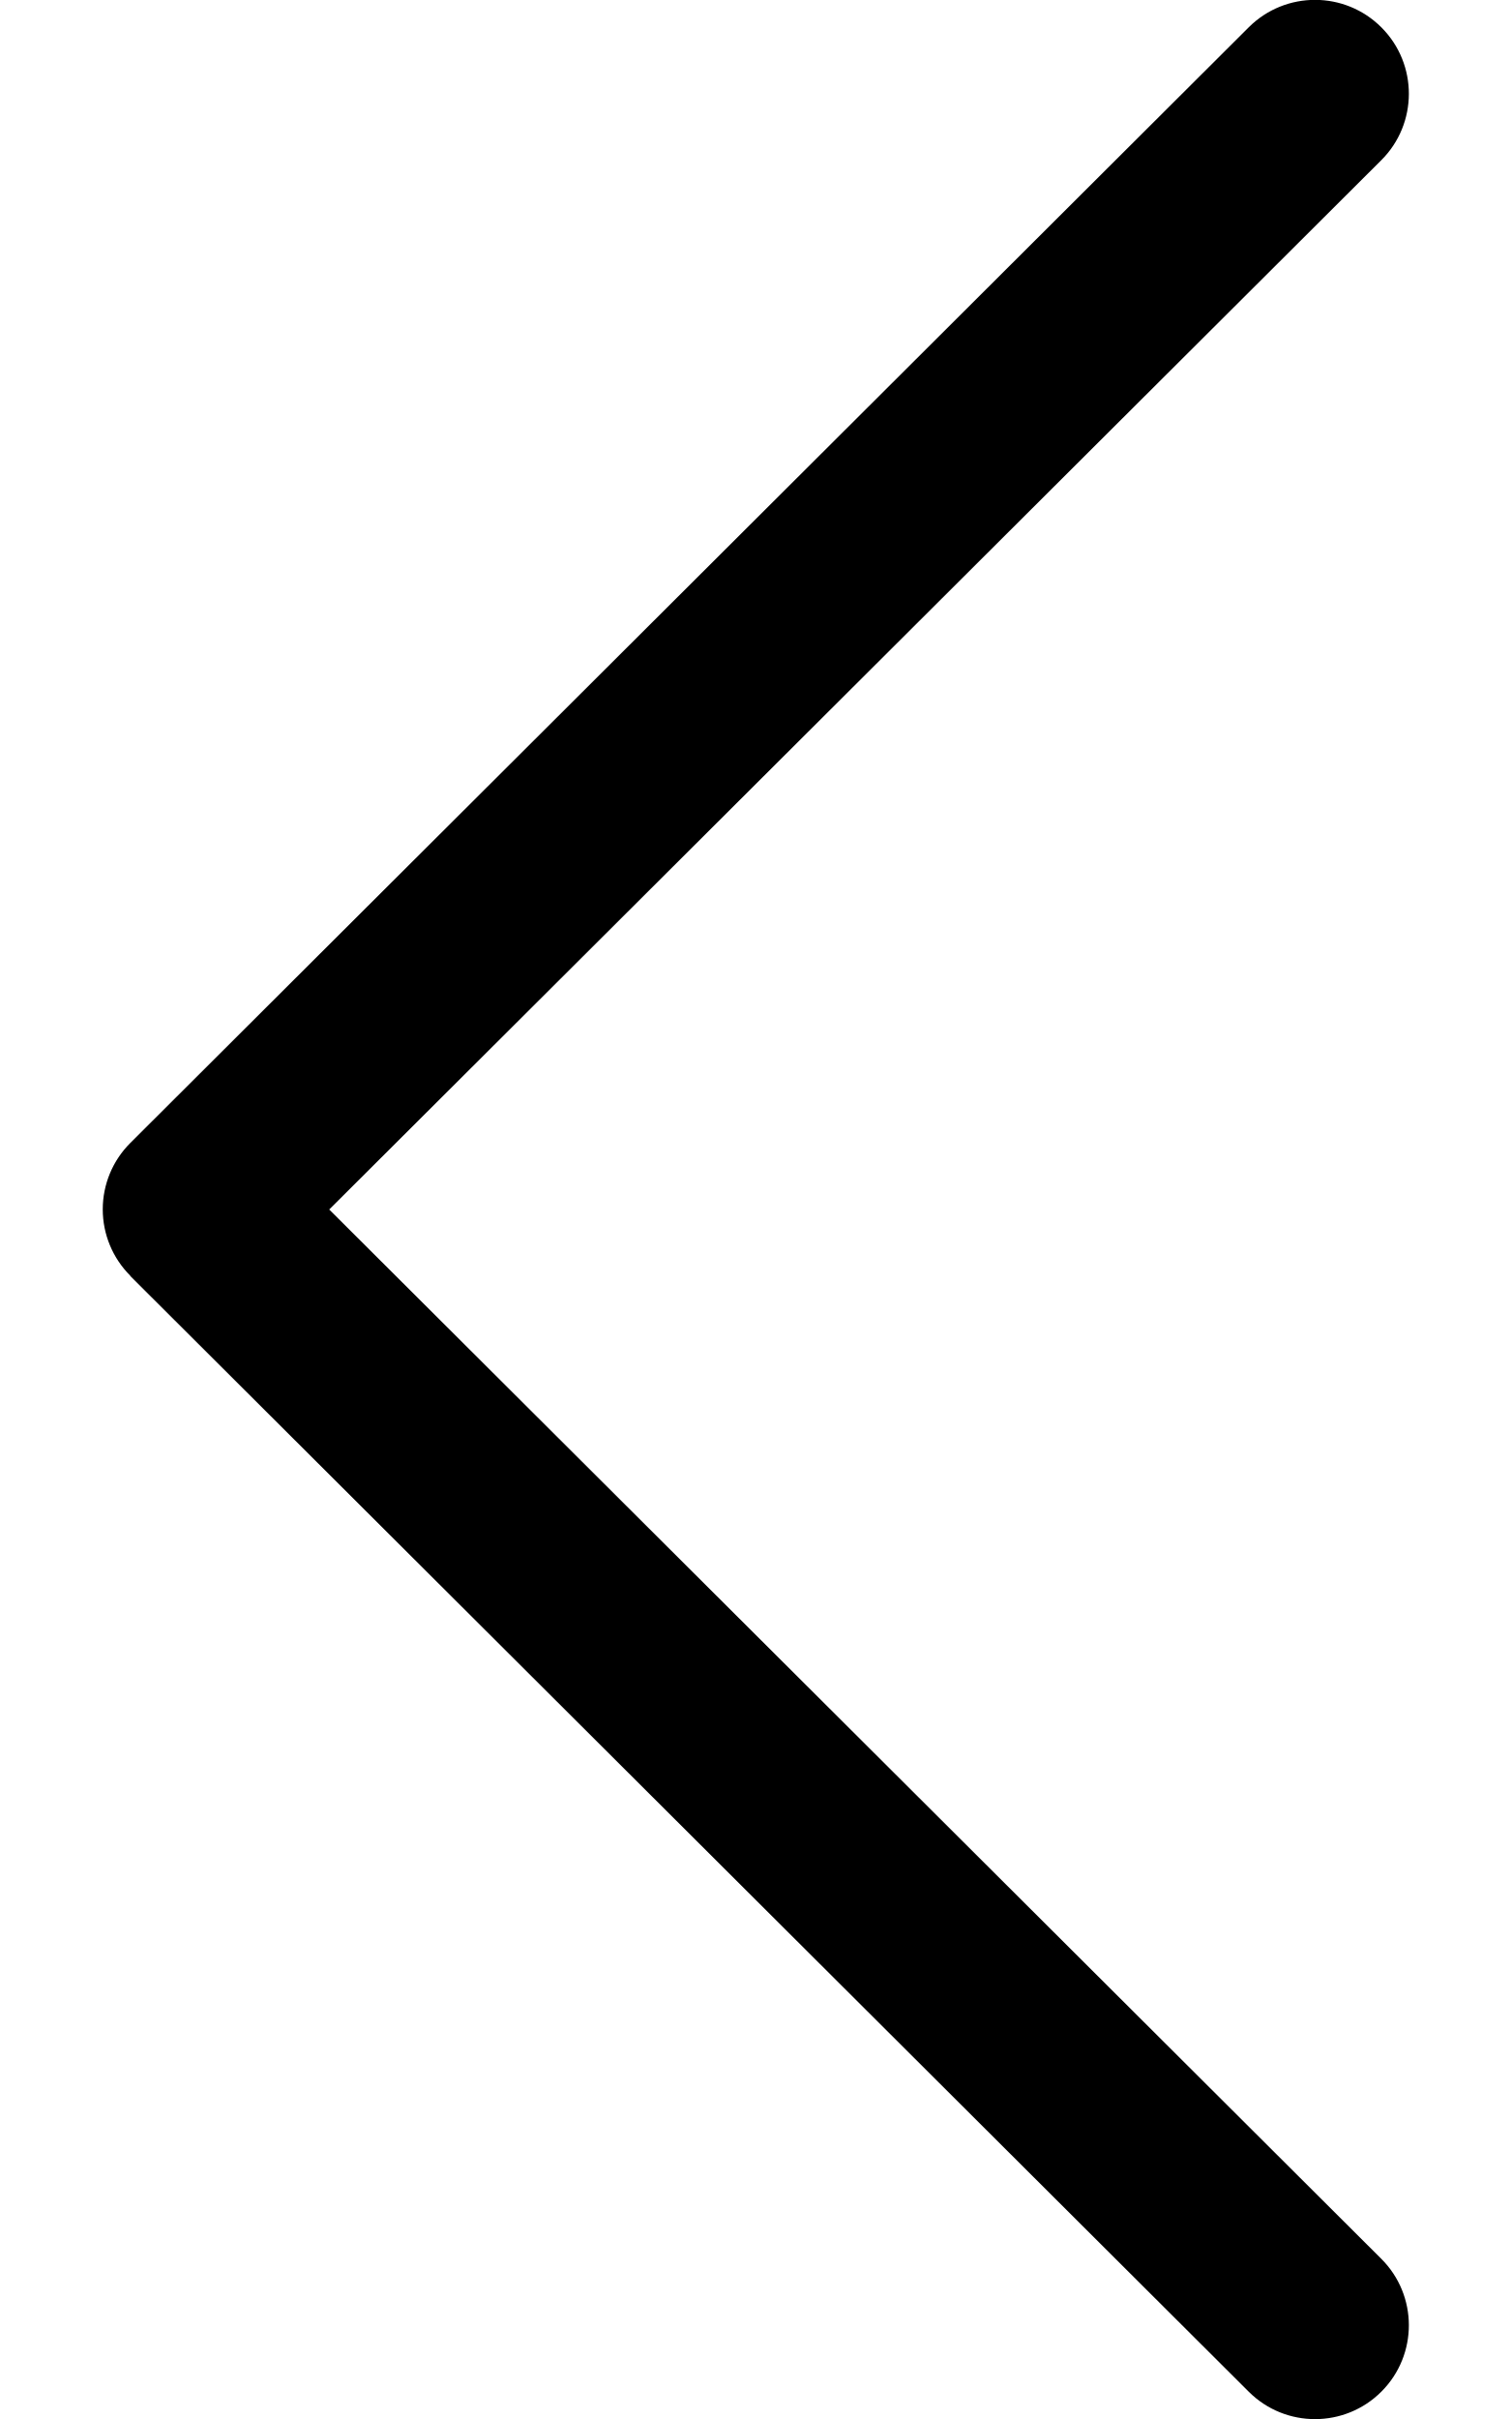
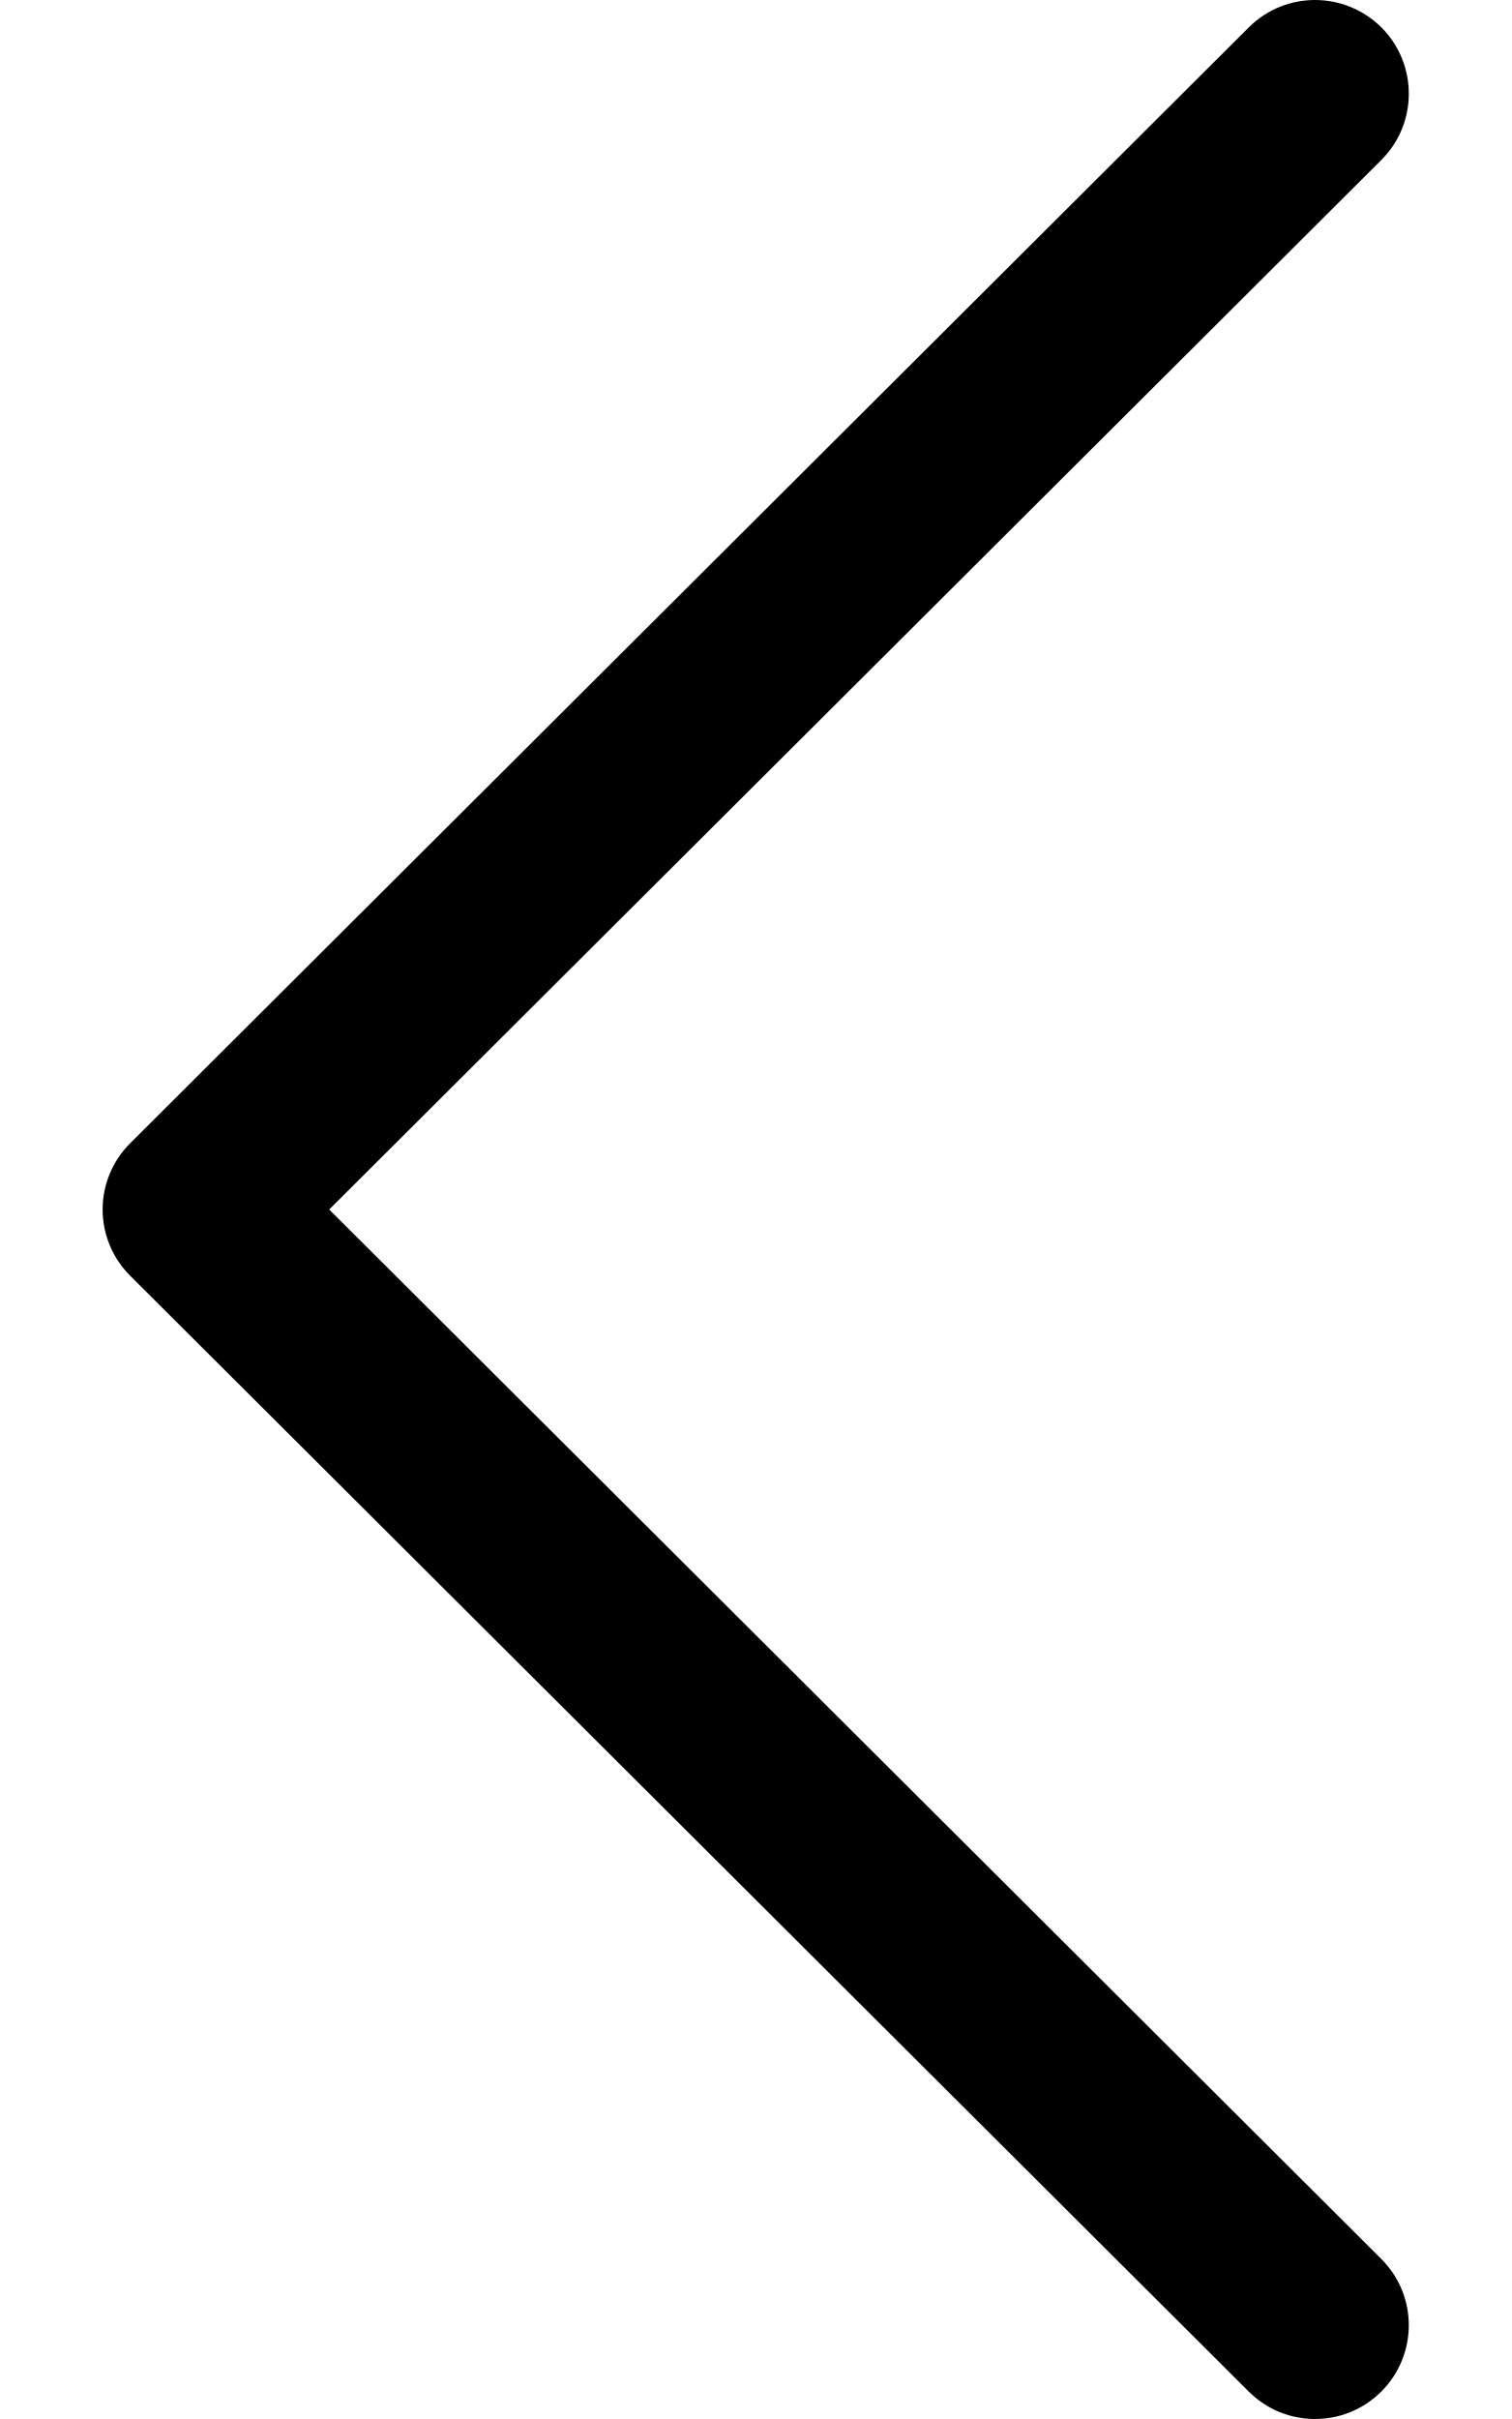
- <svg xmlns="http://www.w3.org/2000/svg" width="10" height="16" fill="none">
-   <path d="M.862 8.44l7.4 7.38a.62.62 0 00.876-.88L2.178 8l6.96-6.94a.62.62 0 10-.876-.88l-7.4 7.38a.62.62 0 000 .878z" fill="#000" />
+ <svg xmlns="http://www.w3.org/2000/svg" width="10" height="16" viewBox="0 0 10 16" fill="none">
+   <path d="M0.862 8.439L8.262 15.819C8.505 16.061 8.897 16.06 9.139 15.818C9.381 15.575 9.381 15.183 9.138 14.941L2.178 8L9.138 1.059C9.381 0.817 9.381 0.425 9.14 0.182C9.018 0.061 8.859 4.72804e-06 8.7 4.71415e-06C8.542 4.70028e-06 8.383 0.06 8.262 0.181L0.862 7.561C0.745 7.677 0.679 7.835 0.679 8C0.679 8.165 0.745 8.323 0.862 8.439Z" fill="black" />
</svg>
